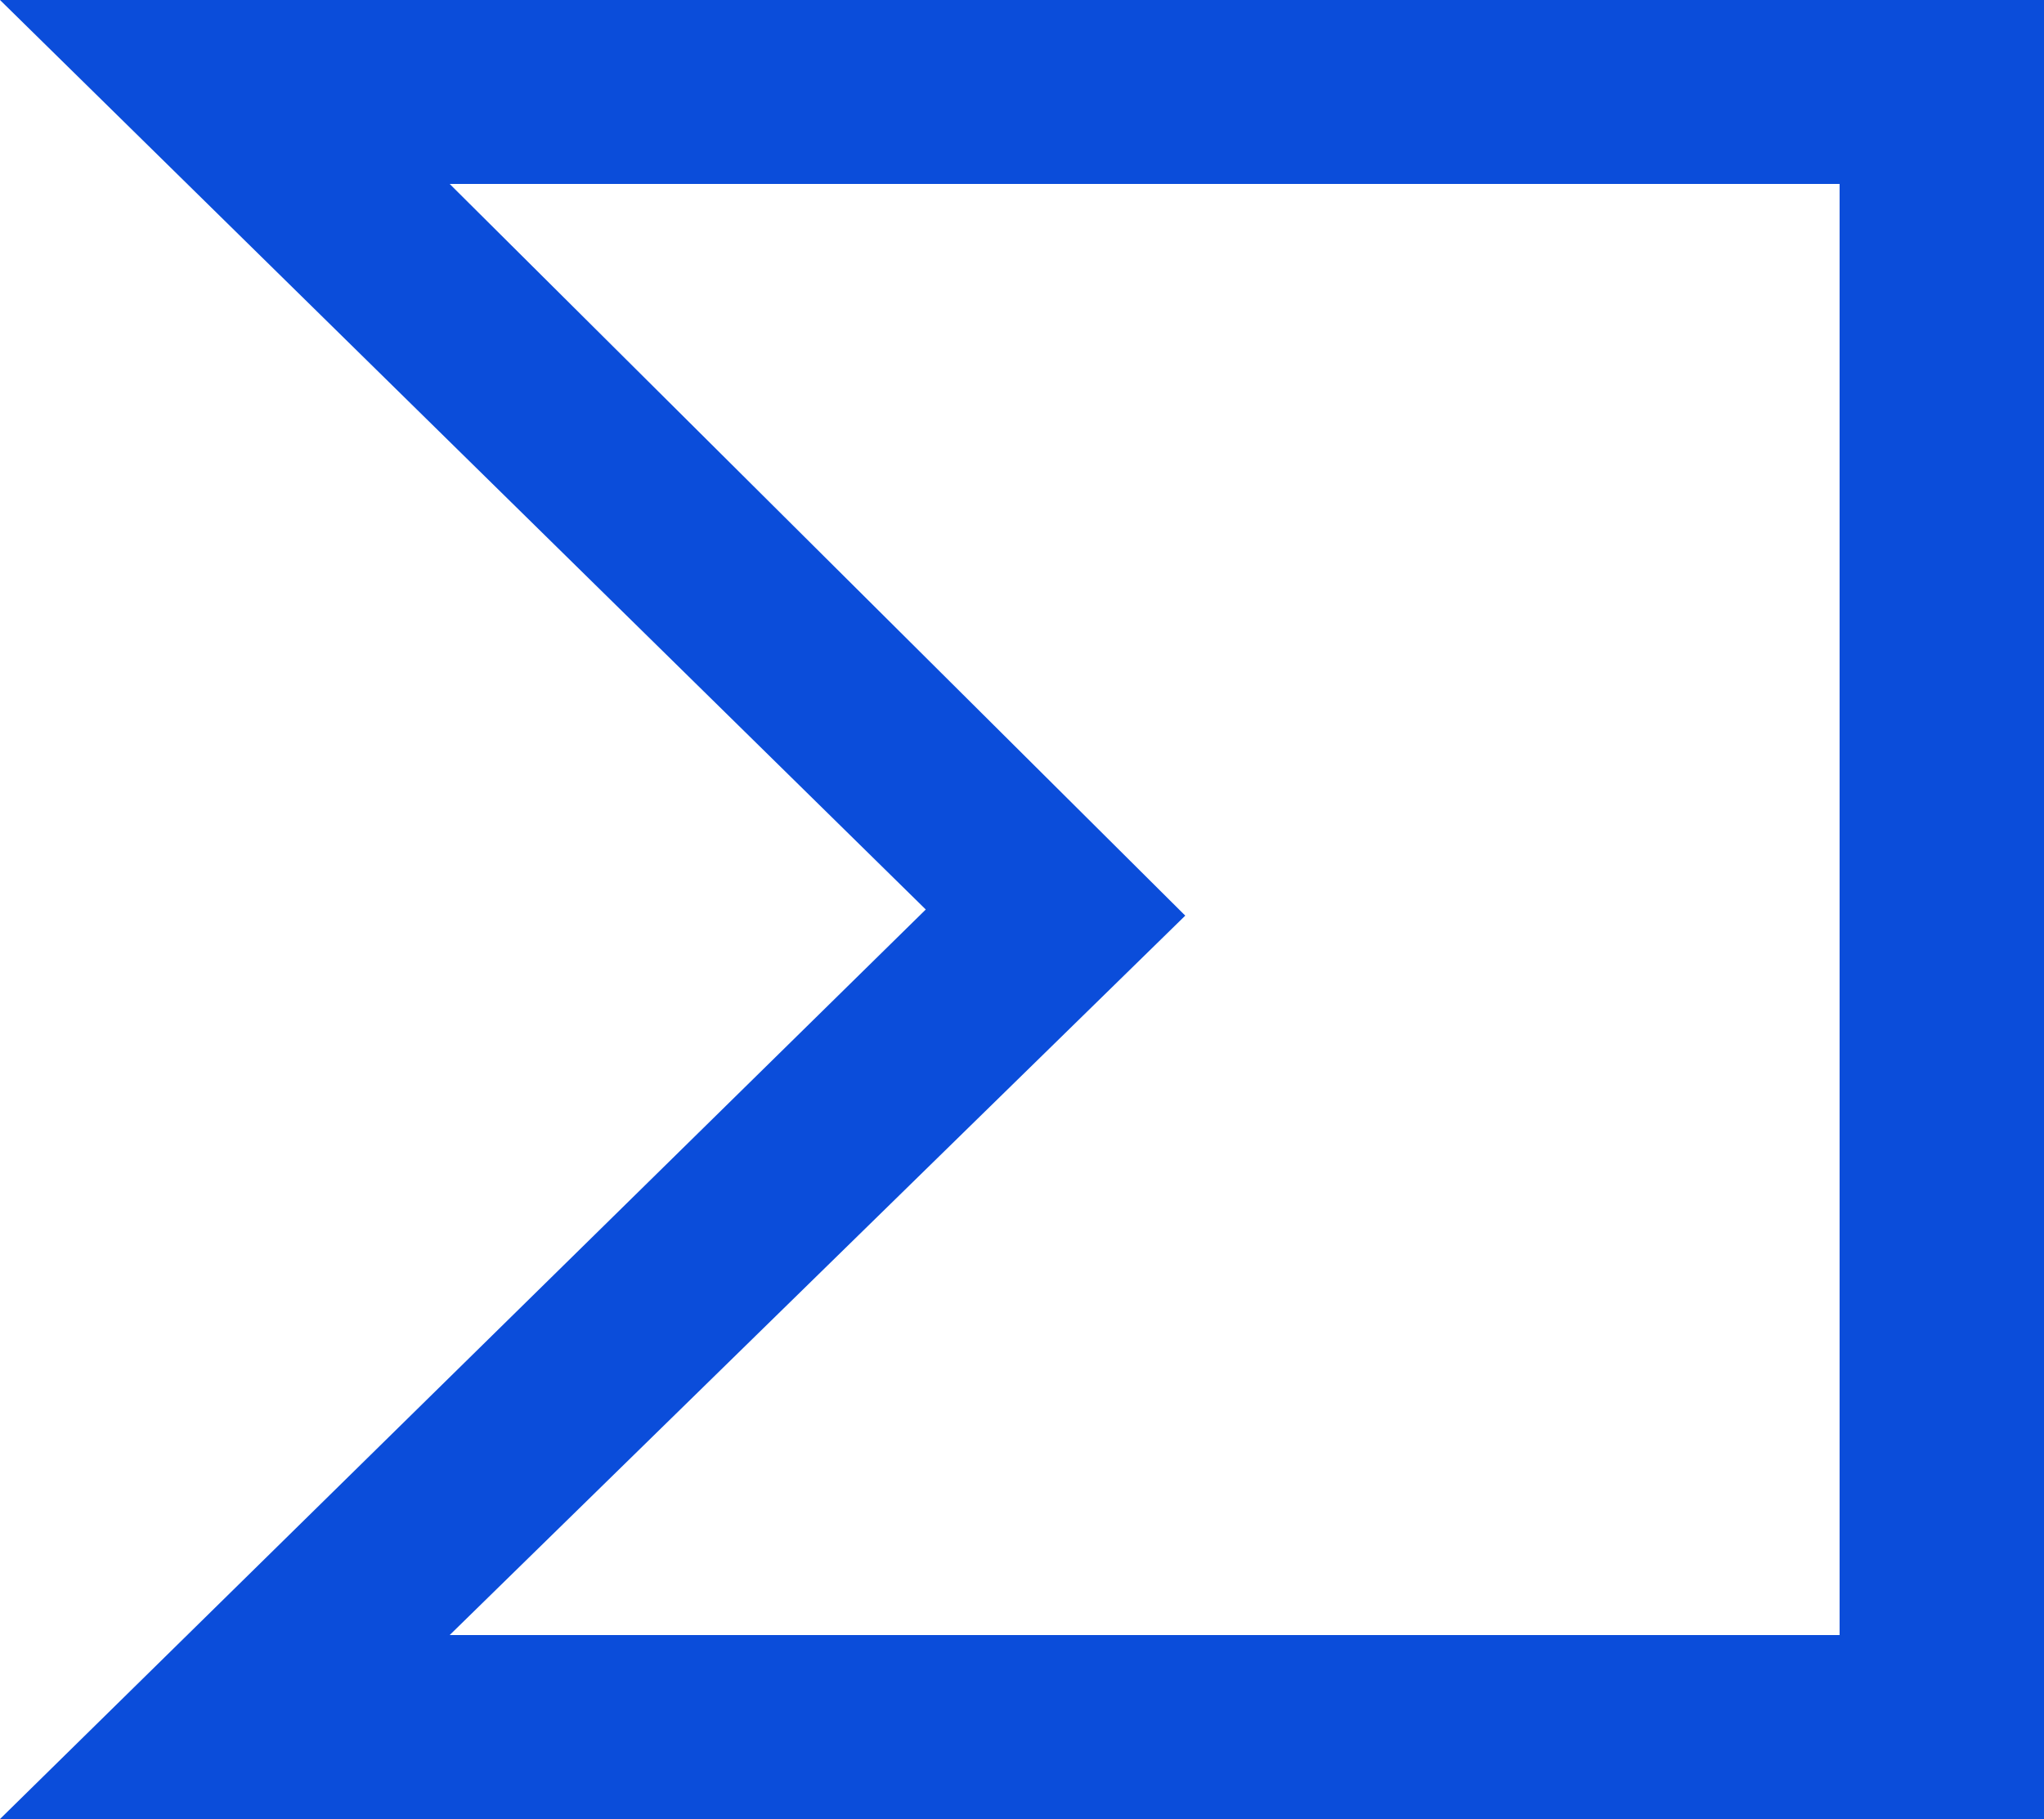
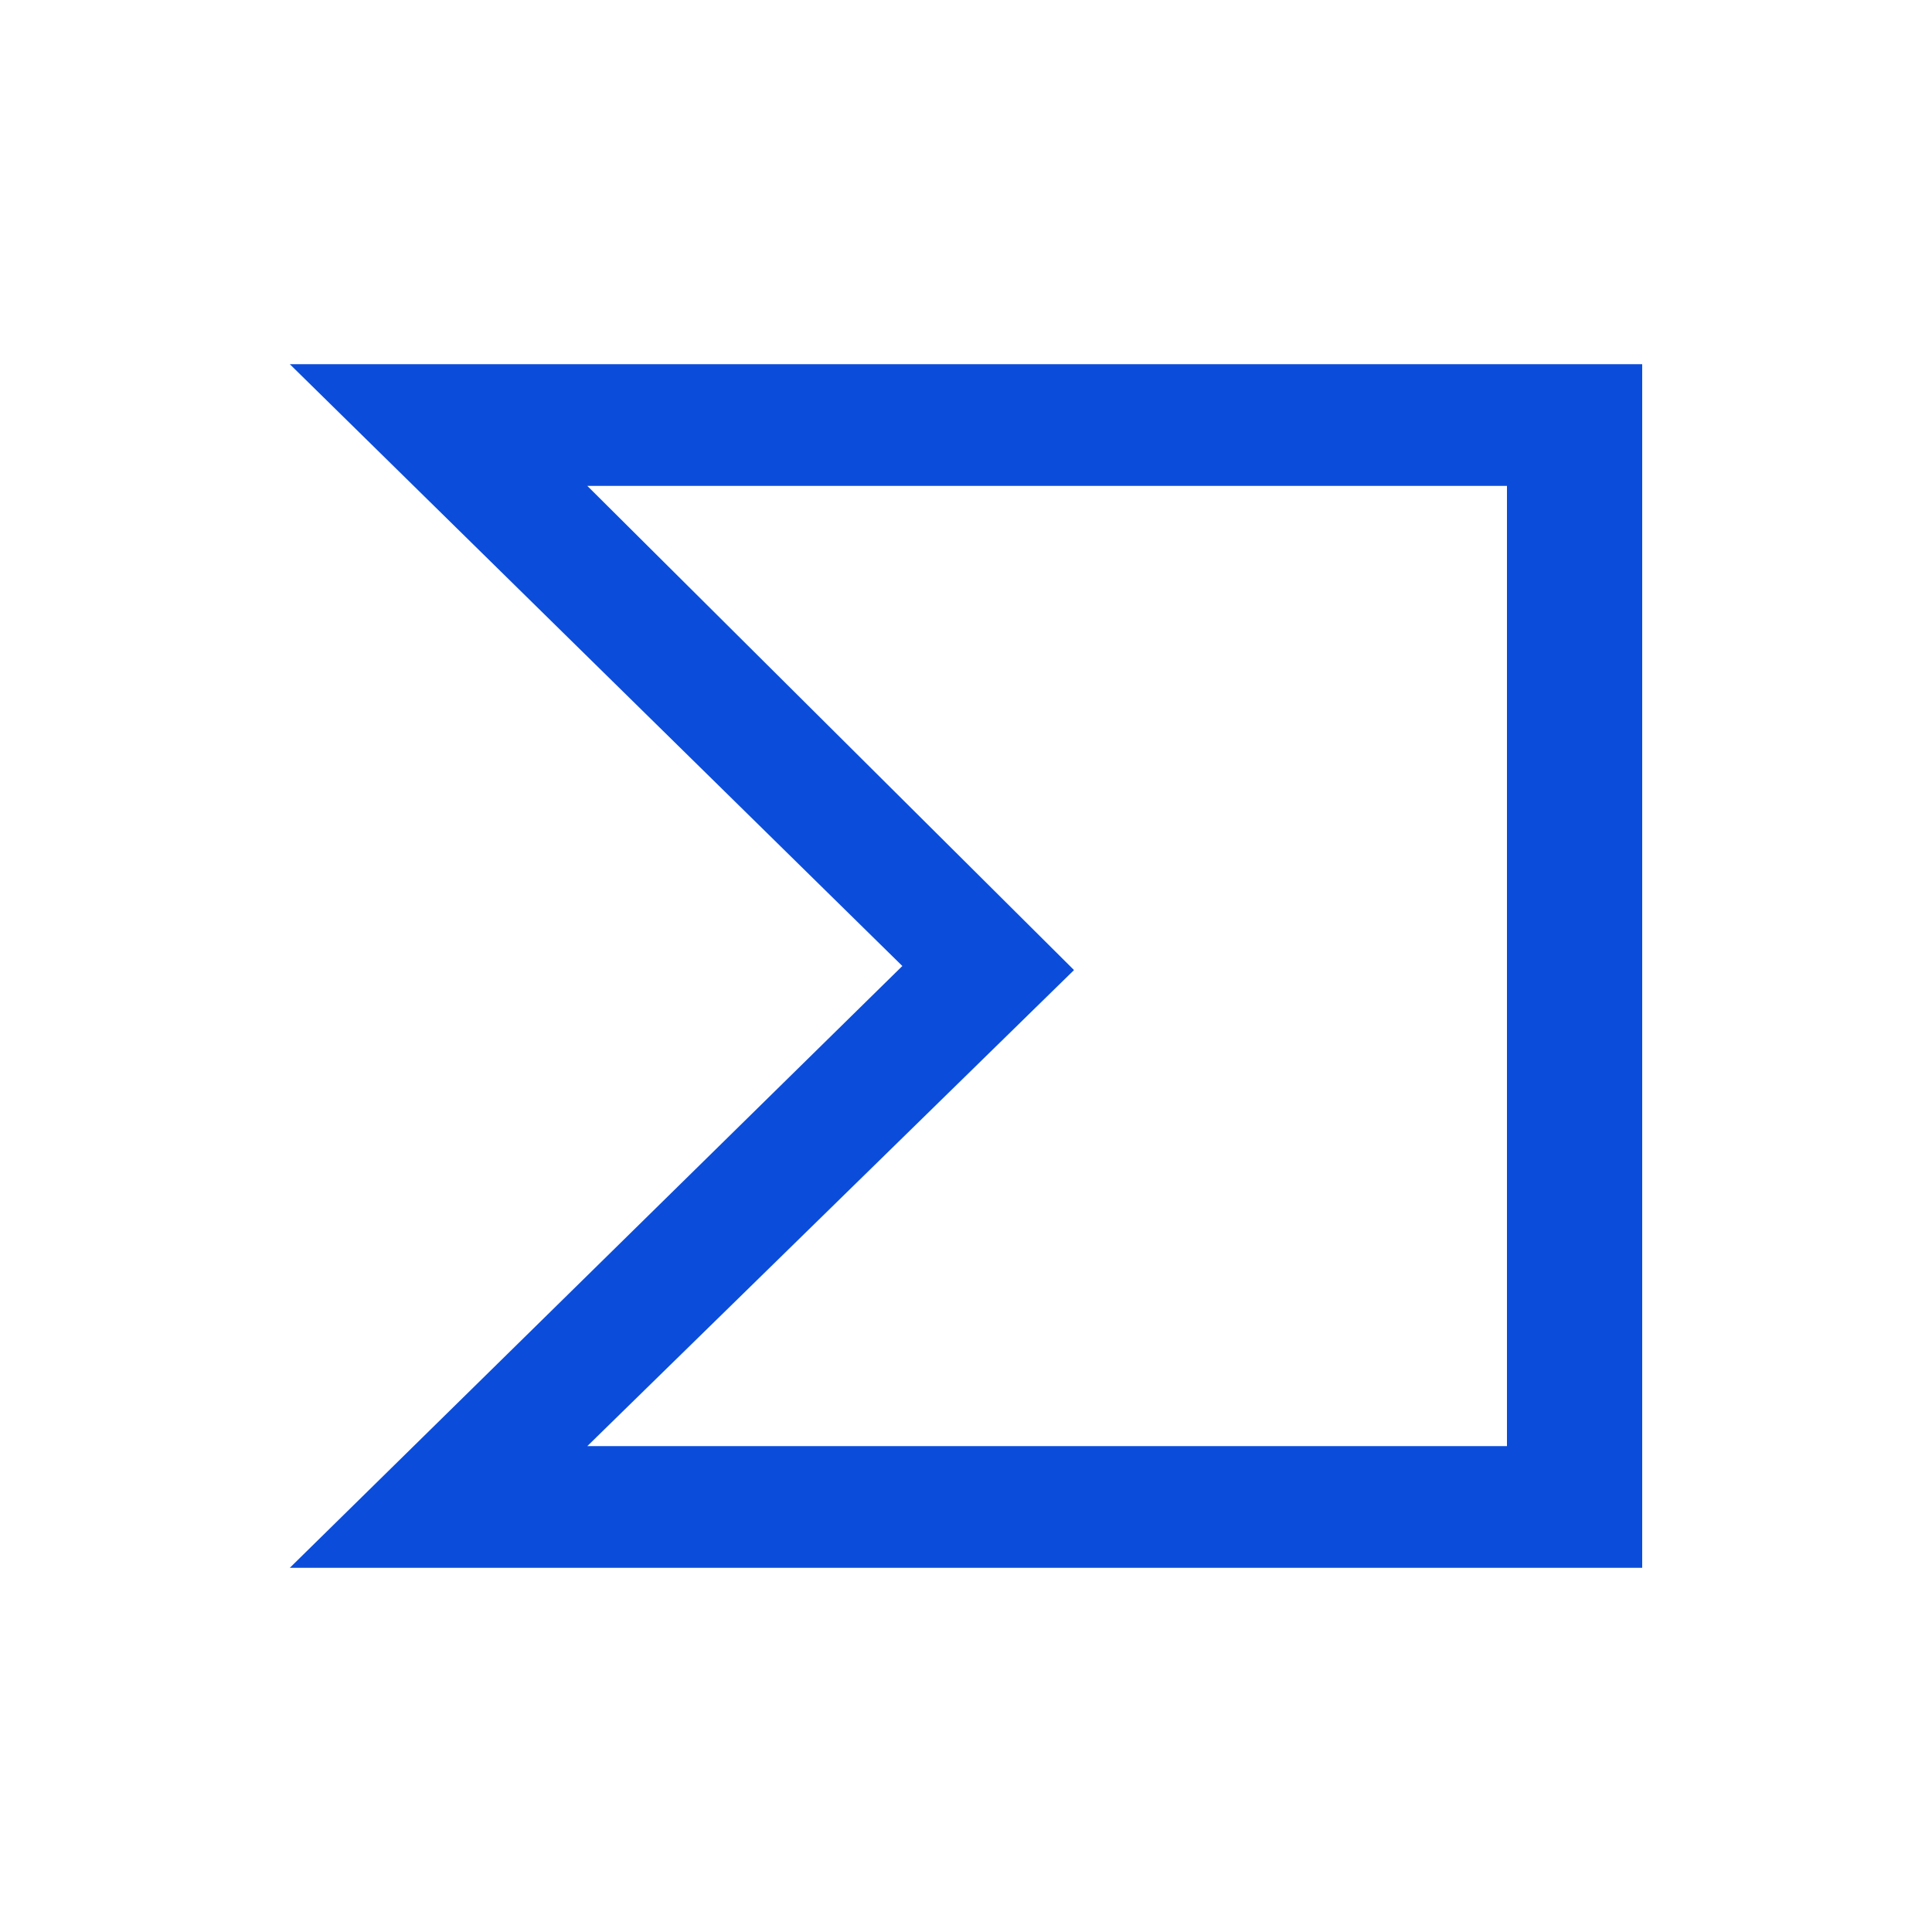
- <svg xmlns="http://www.w3.org/2000/svg" aria-label="VirusTotal" role="img" viewBox="0 0 100 89">
-   <path d="m0 0H100V89H0" fill="#fff" />
-   <path fill="#0b4dda" d="M45.292 44.5 0 89h100V0H0l45.292 44.5zM90 80H22l35.987-35.2L22 9h68v71z" />
+ <svg xmlns="http://www.w3.org/2000/svg" aria-label="VirusTotal" role="img" viewBox="0 0 512 512">
+   <path d="m0 0H512V512H0" fill="#fff" />
+   <path fill="#0b4dda" d="M239.127 256 76.8 415.488h358.4V96.512H76.8l162.327 159.488zM399.36 383.232H155.648l128.977-126.157L155.648 128.768h243.712v254.464z" />
</svg>
